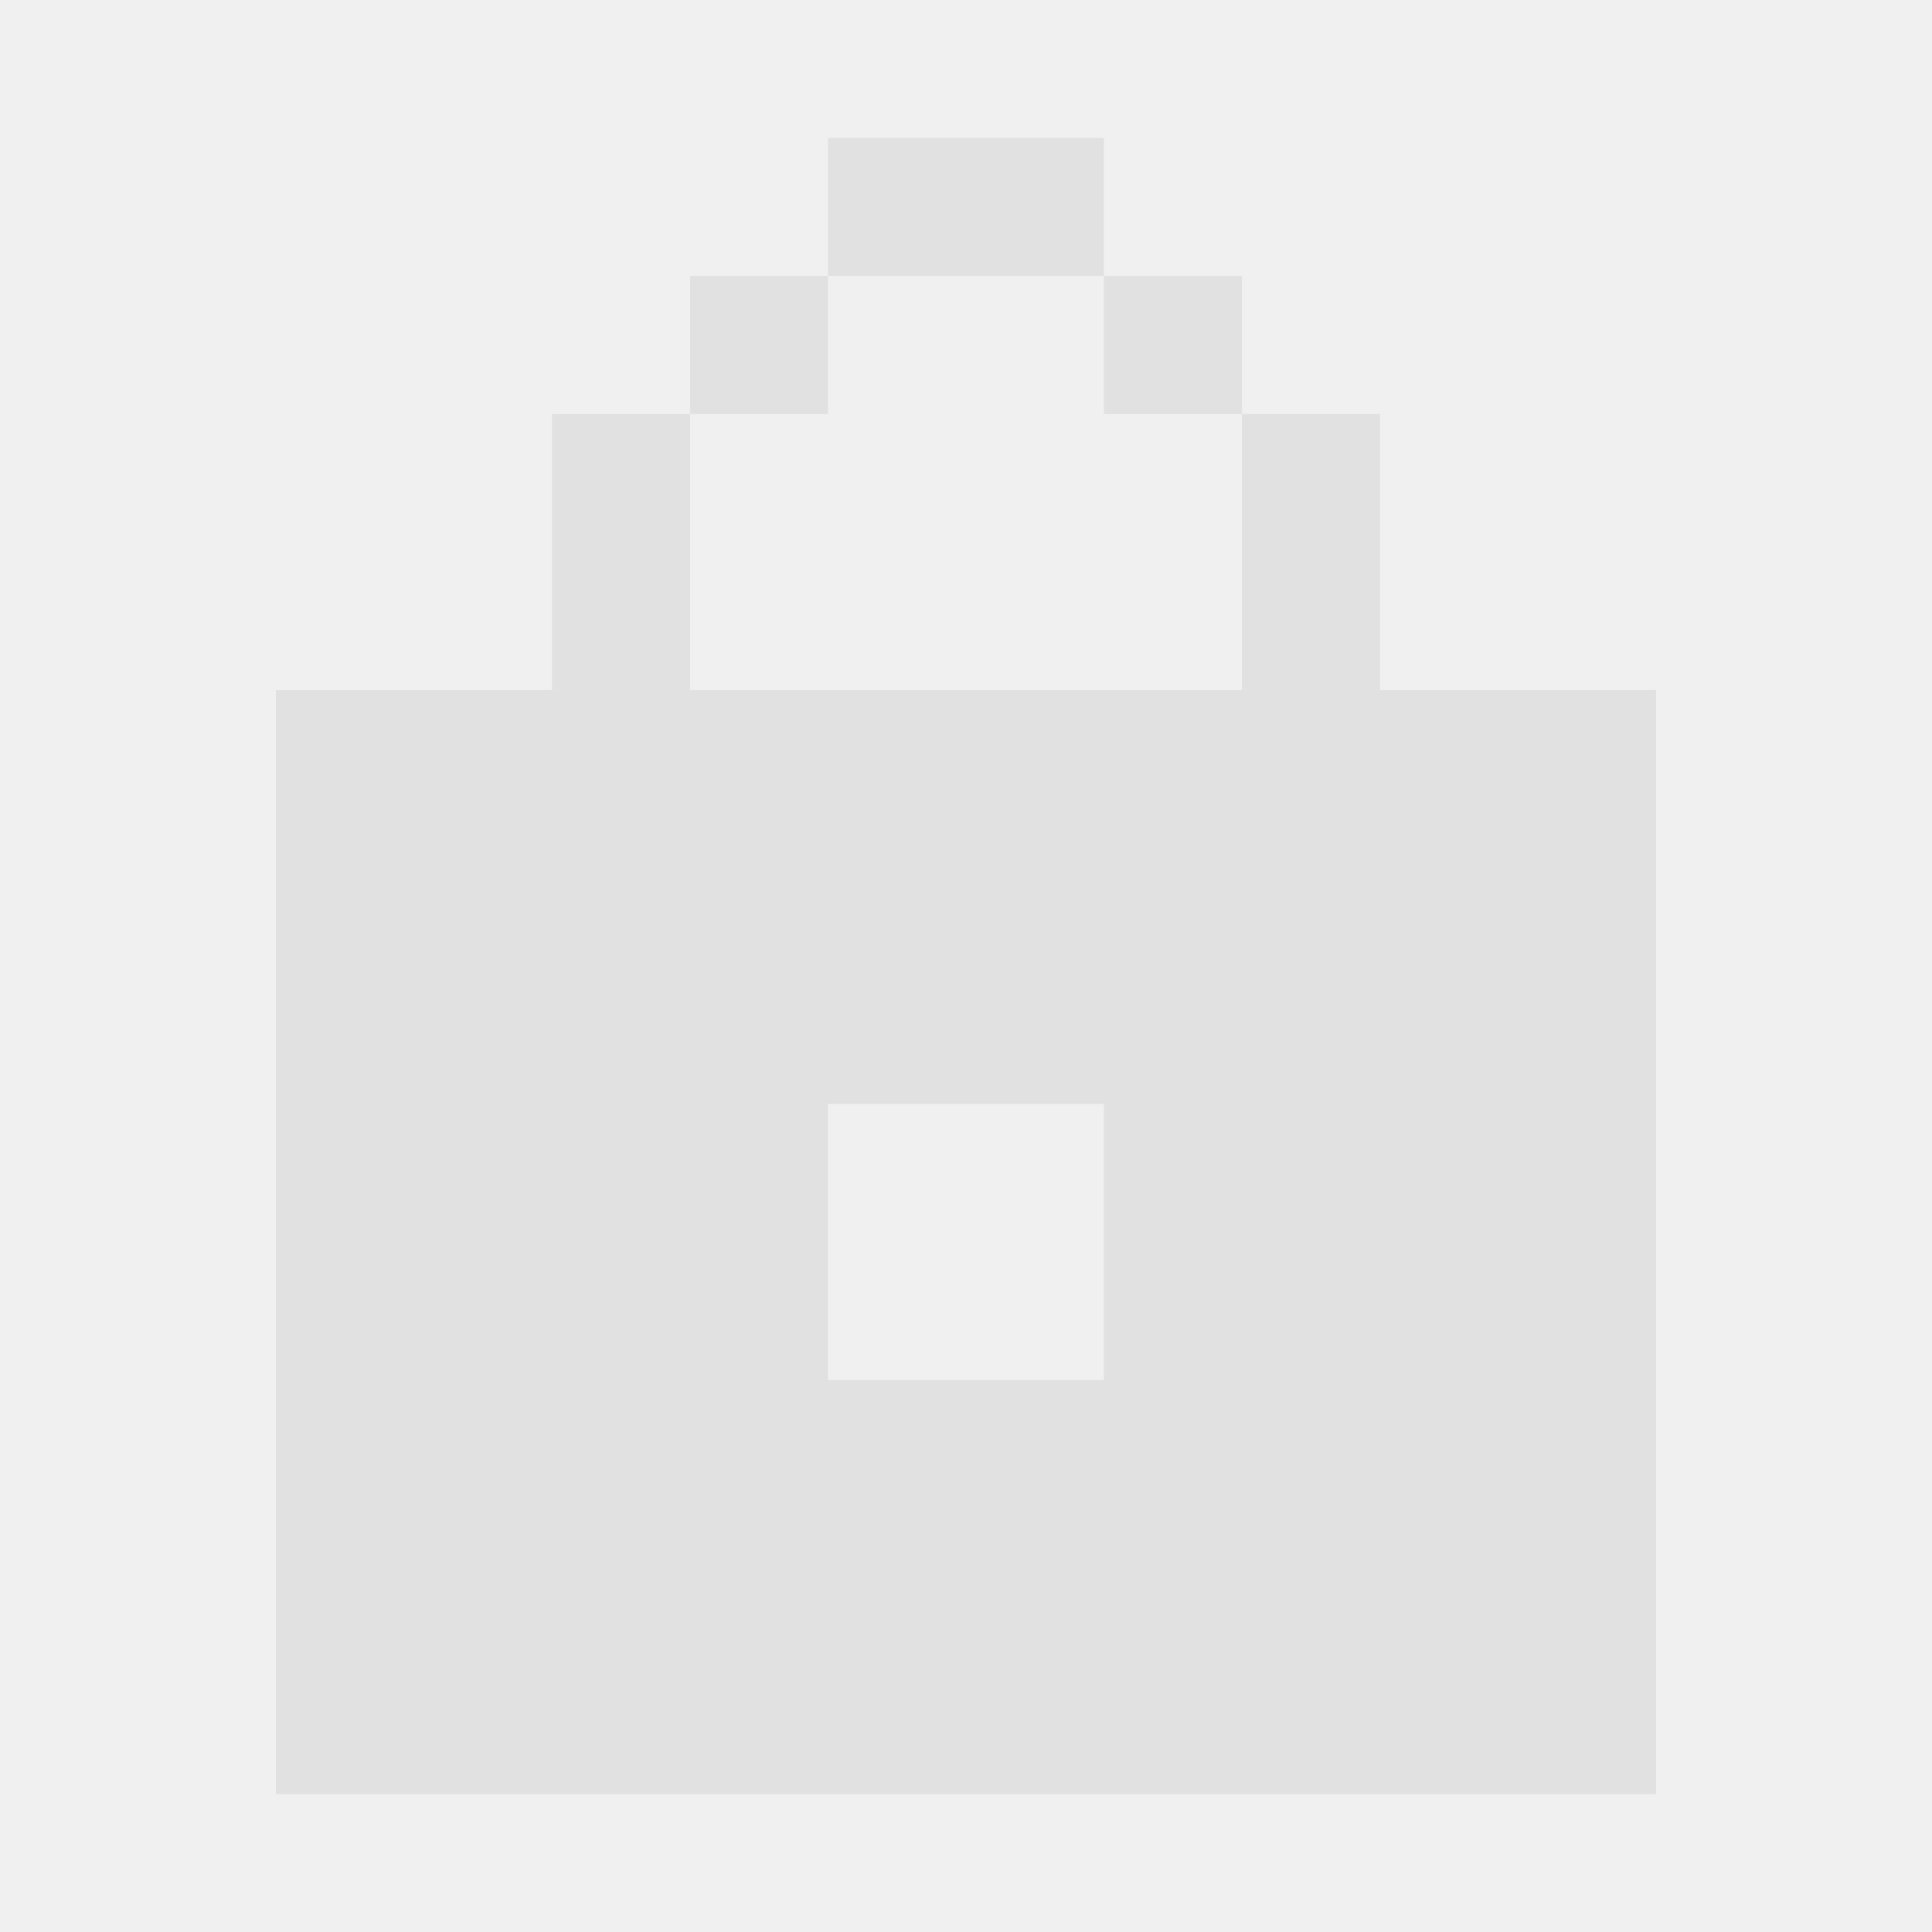
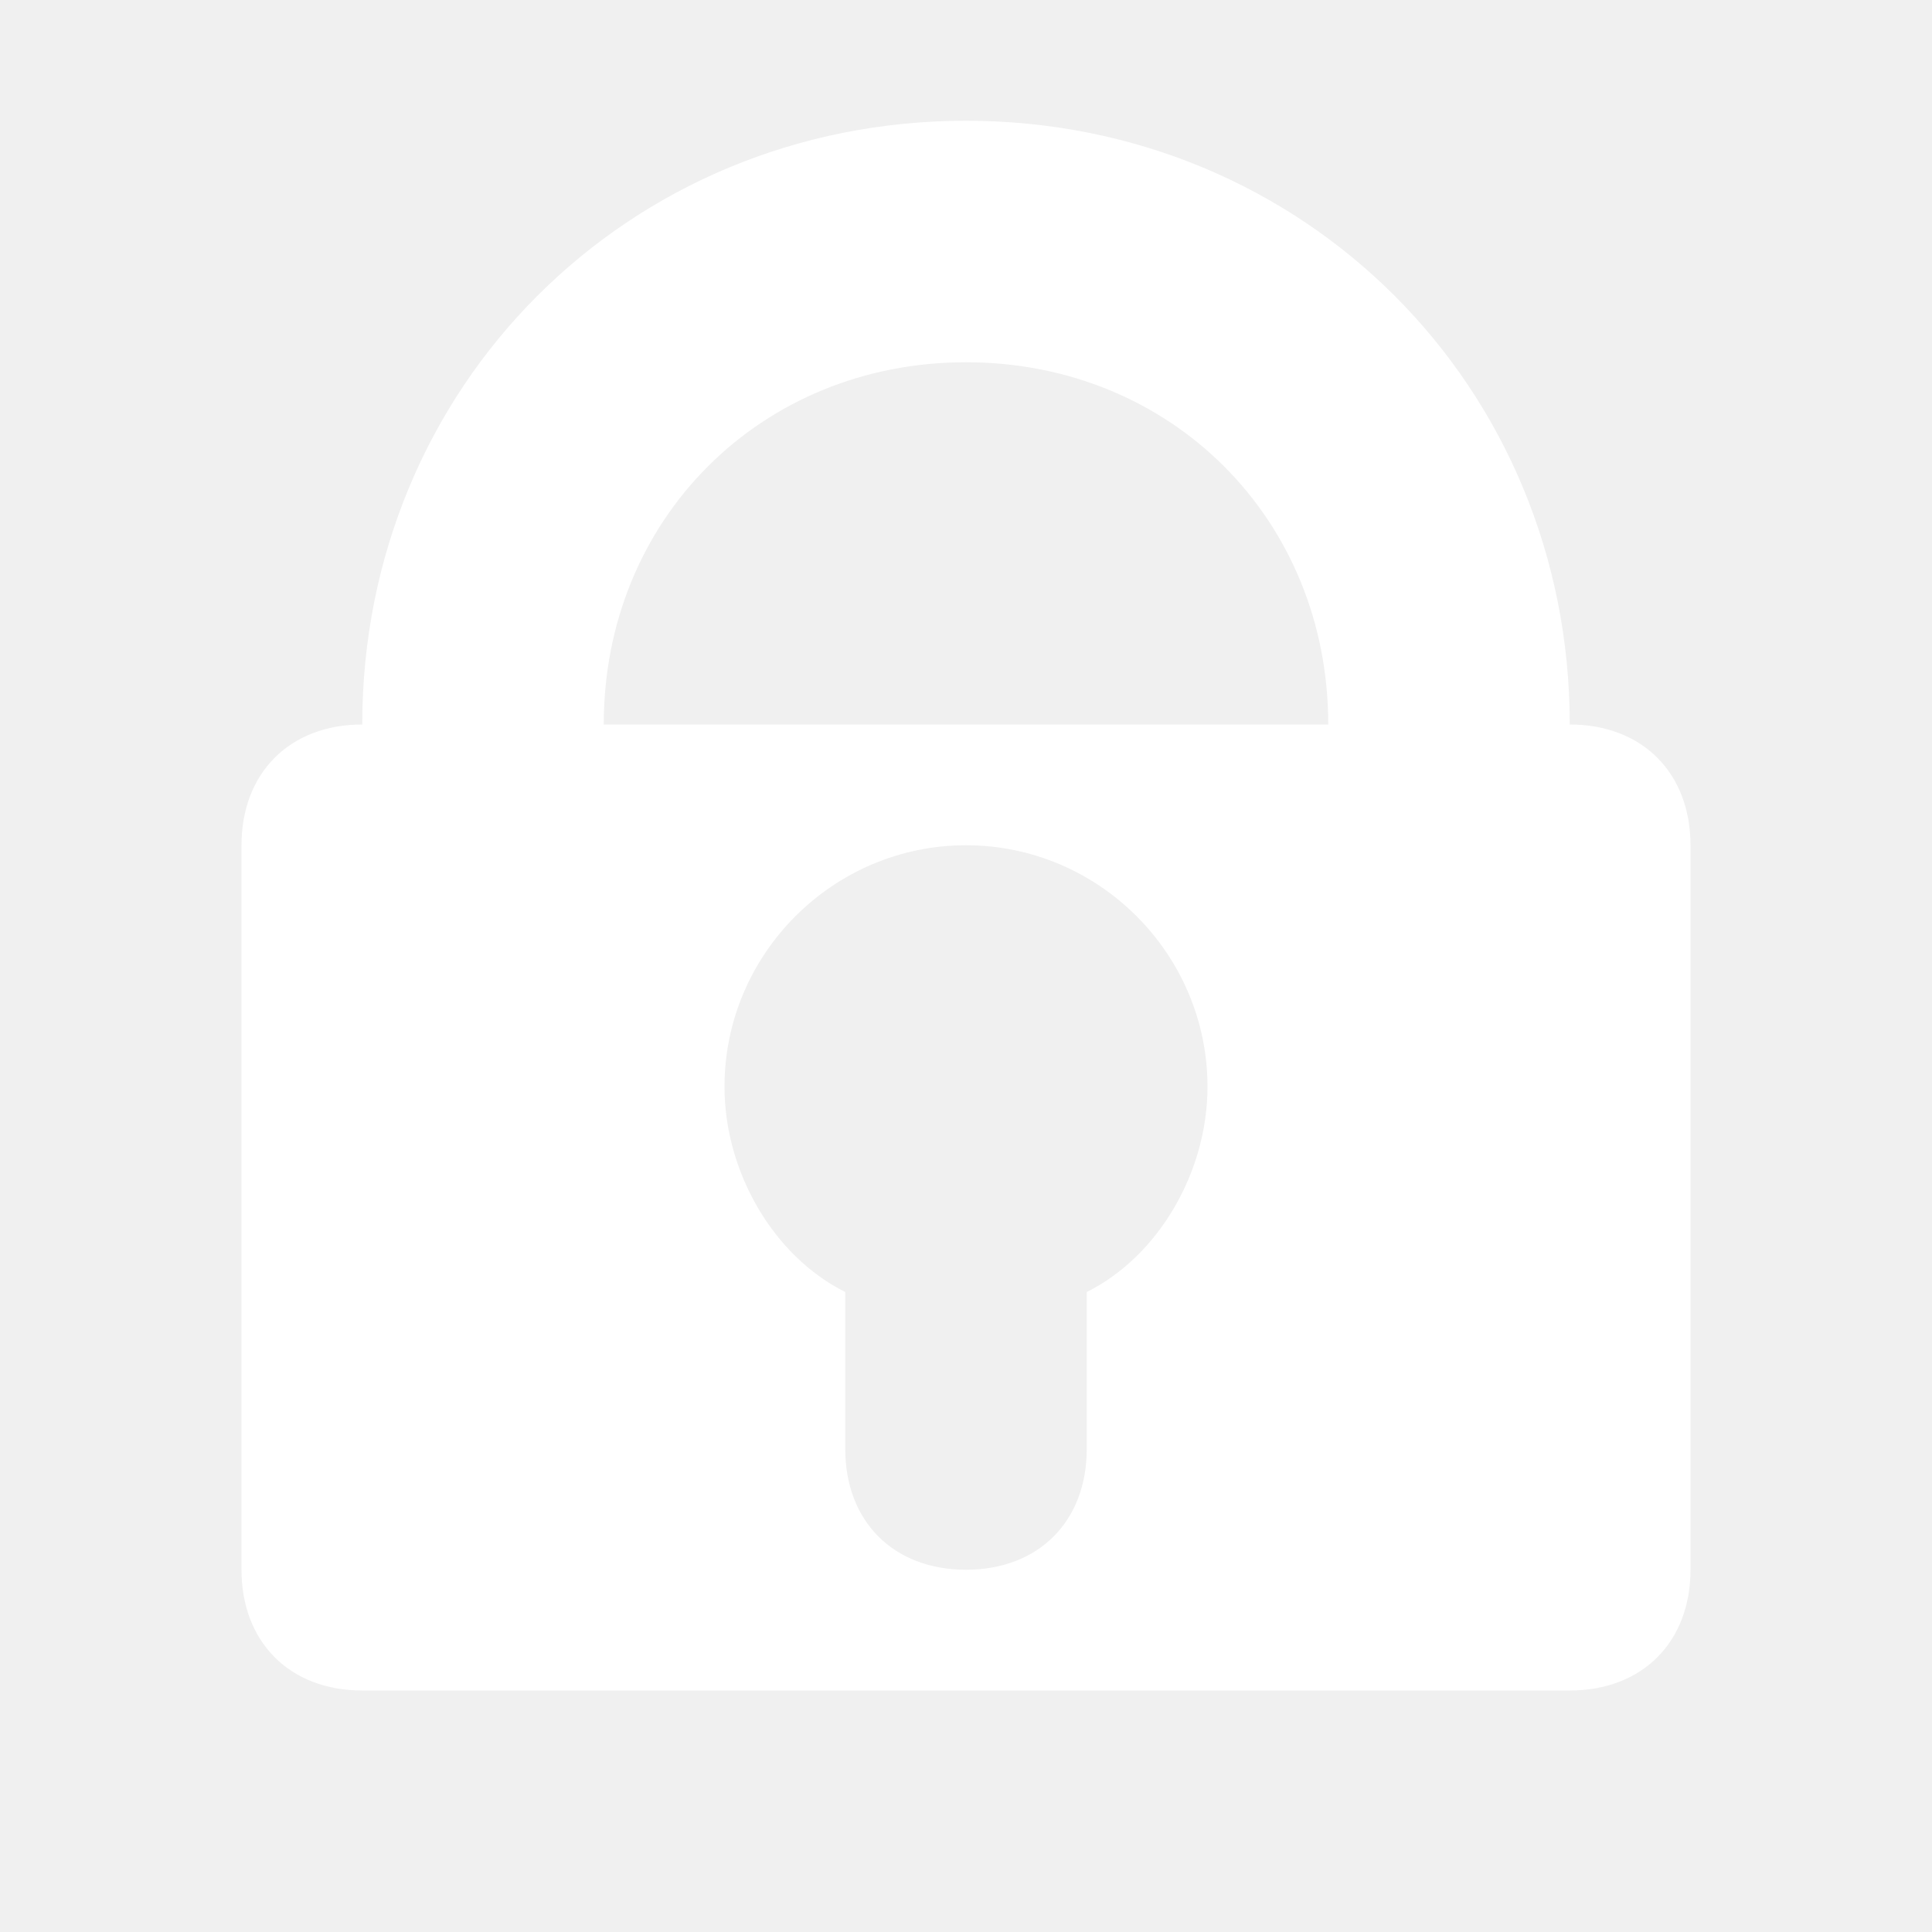
- <svg xmlns="http://www.w3.org/2000/svg" version="1.1" id="图层_2" x="0px" y="0px" viewBox="0 0 14 14" style="enable-background:new 0 0 14 14;" xml:space="preserve">
+ <svg xmlns="http://www.w3.org/2000/svg" version="1.1" id="图层_1" x="0px" y="0px" width="16px" height="16px" viewBox="0 0 16 16" style="enable-background:new 0 0 16 16;" xml:space="preserve">
  <style type="text/css">
- 	.st0{fill:#E1E1E1;}
+ 	.st0{fill:#FFFFFF;}
</style>
-   <rect x="4" y="3" class="st0" width="1" height="2" />
-   <rect x="9" y="3" class="st0" width="1" height="3" />
-   <rect x="5" y="2" class="st0" width="1" height="1" />
-   <rect x="6" y="1" class="st0" width="2" height="1" />
-   <rect x="8" y="2" class="st0" width="1" height="1" />
-   <path class="st0" d="M2,5v8h10V5H2z M8,10H6V8h2V10z" />
+   <path class="st0" d="M13,6c0-2.8-2.2-5-5-5S3,3.2,3,6C2.4,6,2,6.4,2,7v6c0,0.6,0.4,1,1,1h10c0.6,0,1-0.4,1-1V7C14,6.4,13.6,6,13,6z   M9,10.7V12c0,0.6-0.4,1-1,1s-1-0.4-1-1v-1.3c-0.6-0.3-1-1-1-1.7c0-1.1,0.9-2,2-2s2,0.9,2,2C10,9.7,9.6,10.4,9,10.7z M5,6  c0-1.7,1.3-3,3-3s3,1.3,3,3H5z" />
</svg>
